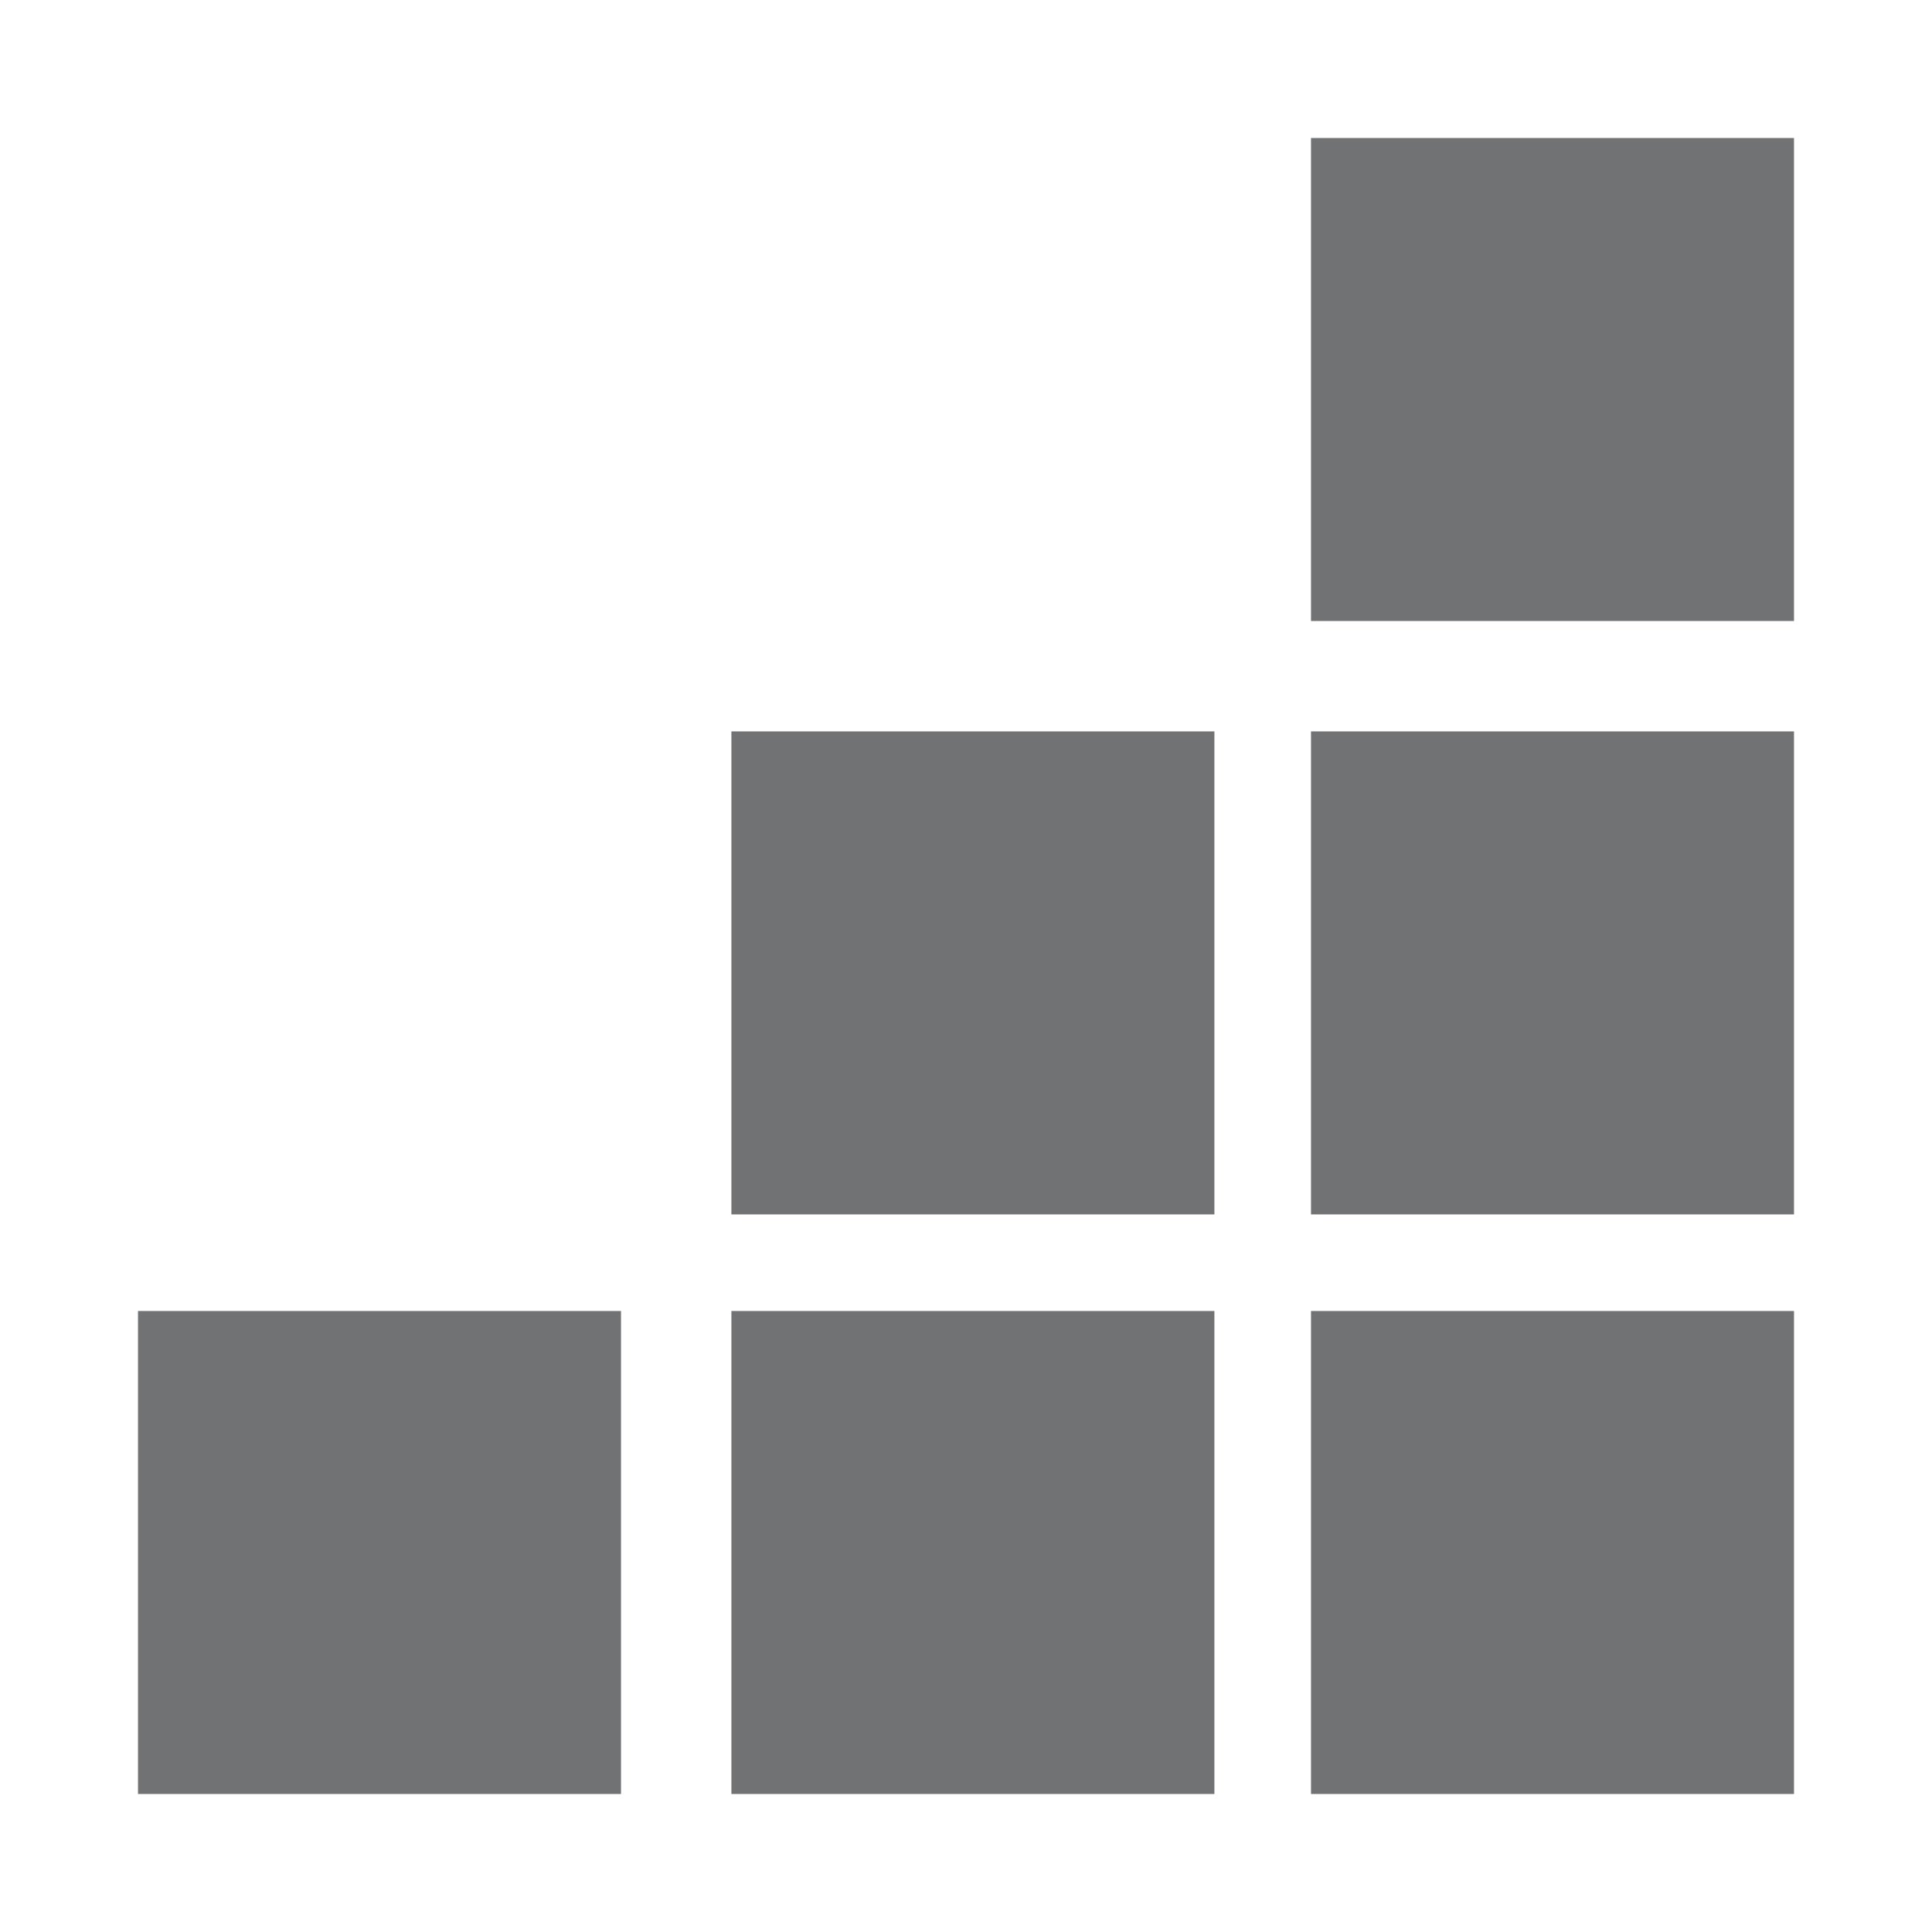
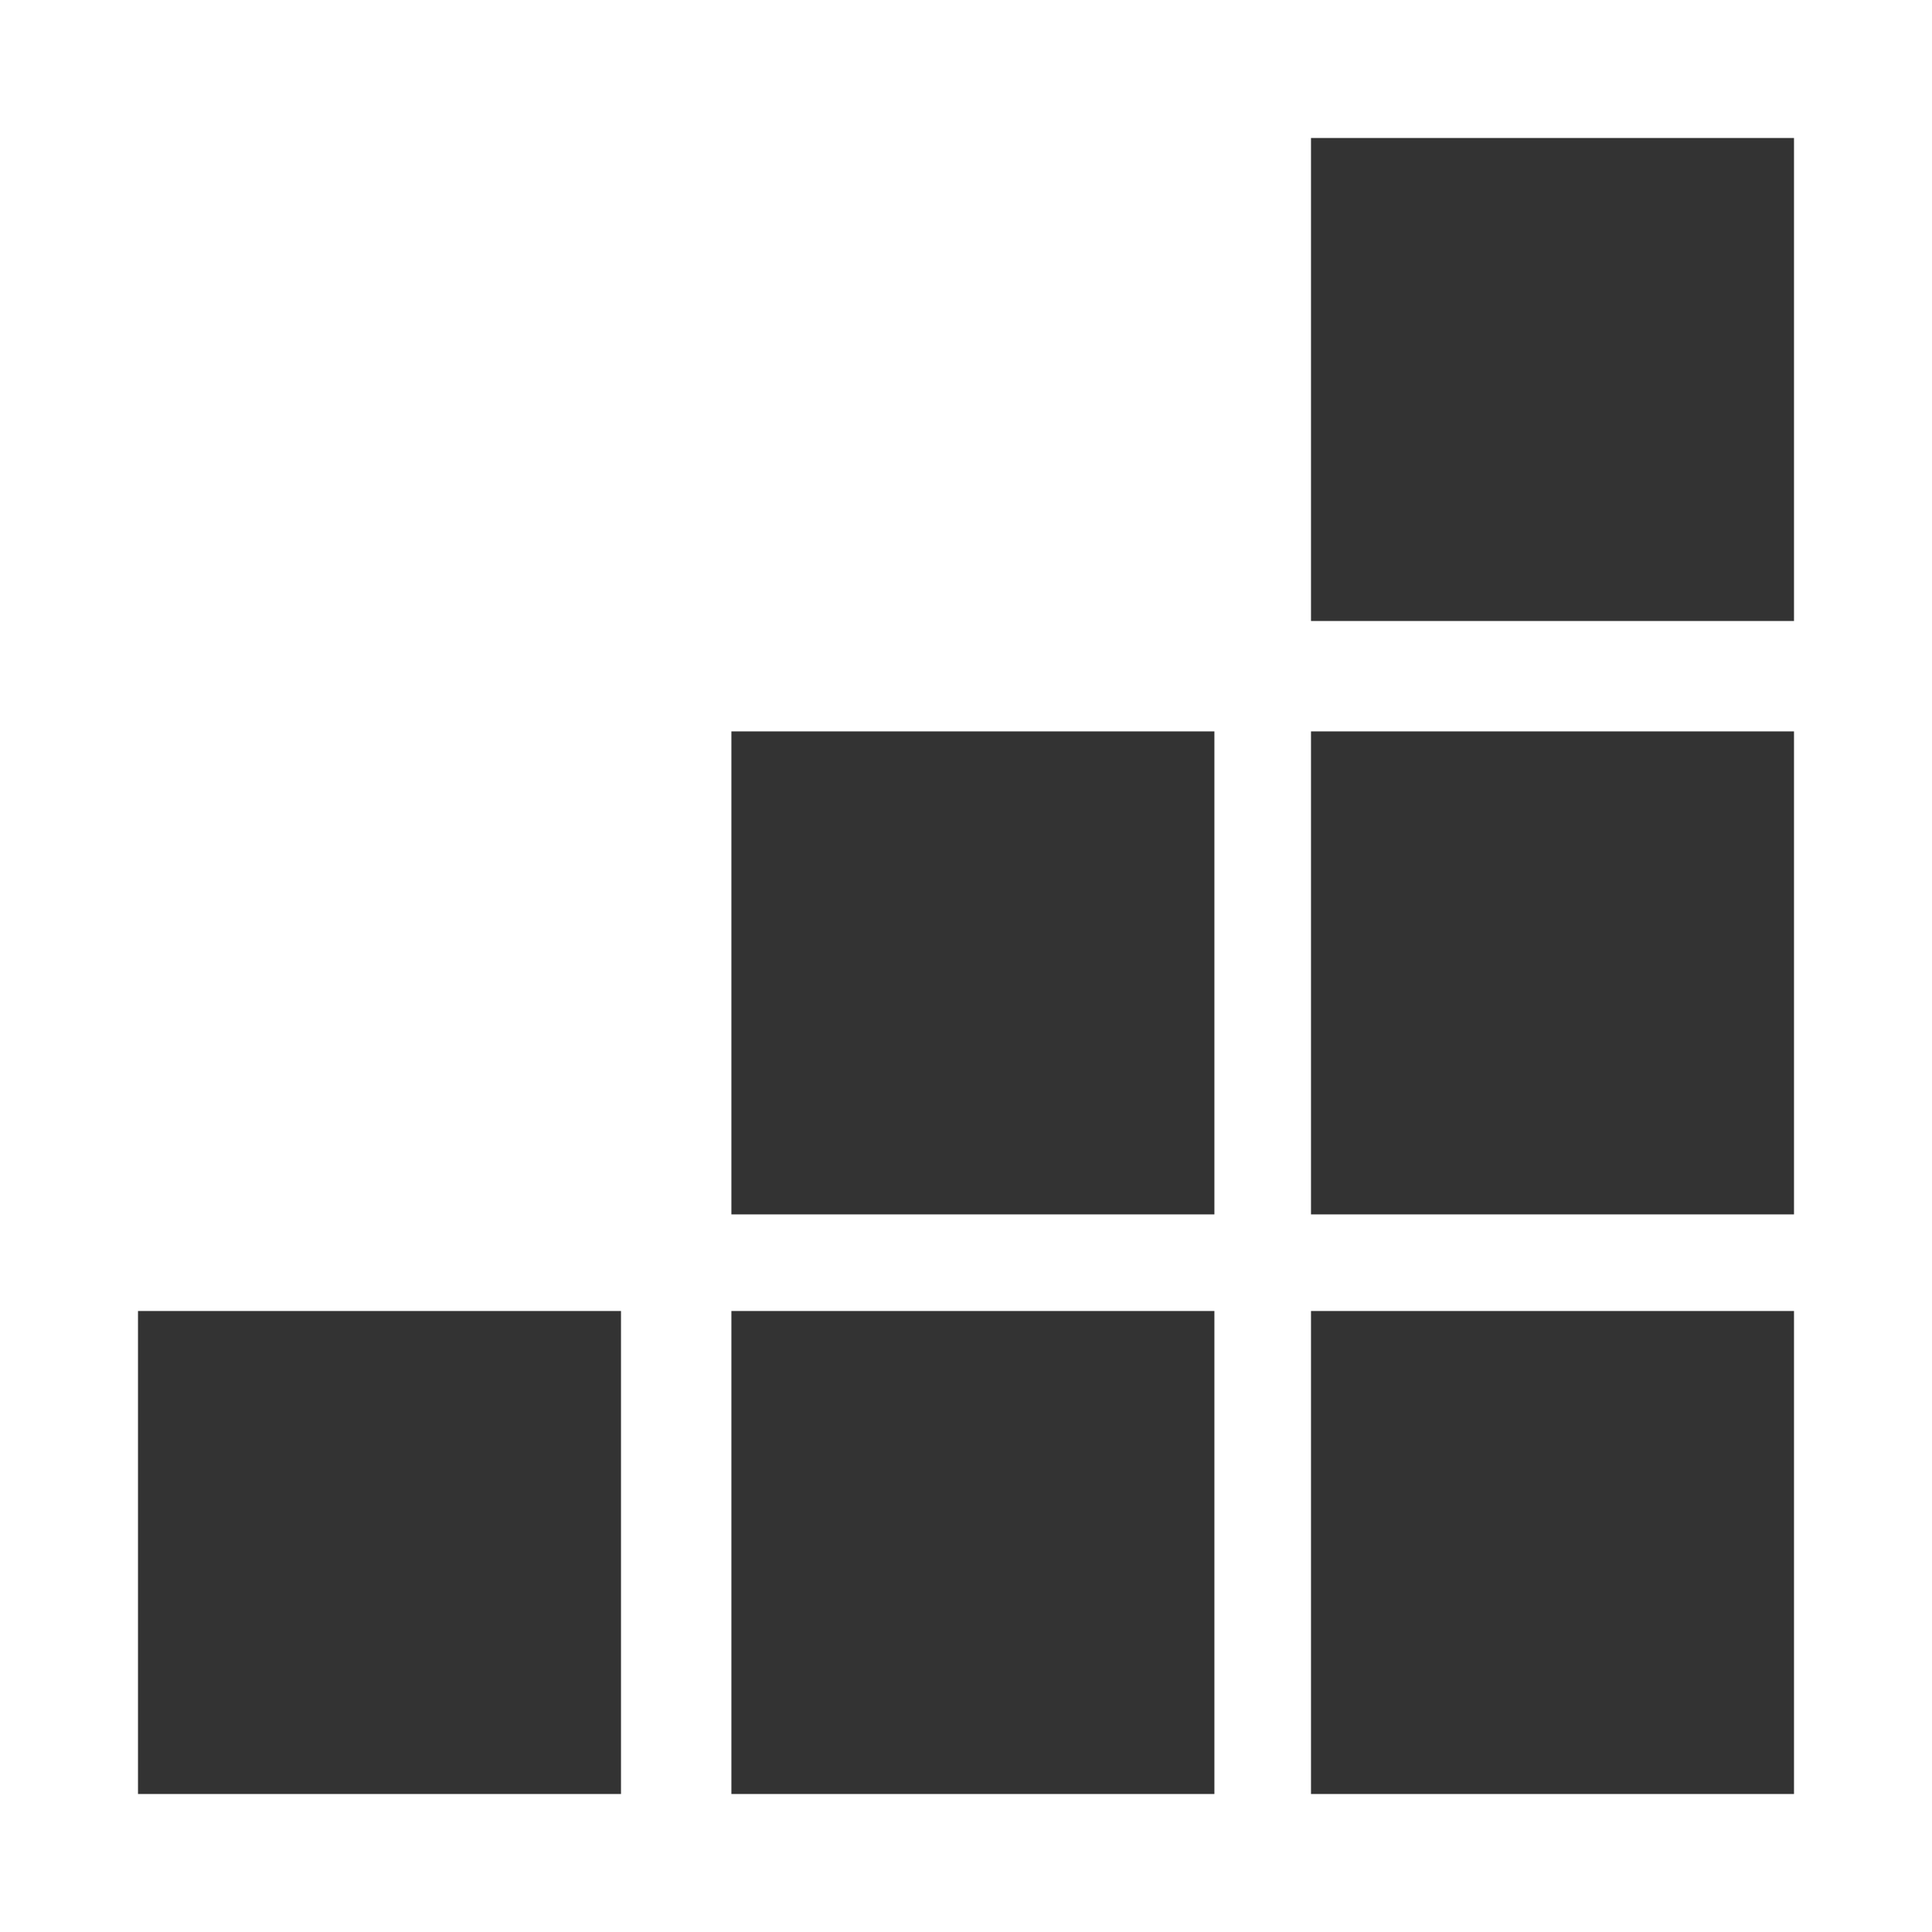
<svg xmlns="http://www.w3.org/2000/svg" version="1.1" id="Layer_1" x="0px" y="0px" viewBox="0 0 14 14" style="enable-background:new 0 0 14 14;" xml:space="preserve">
  <style type="text/css">
- 	.st0{fill:#717273;}
+ 	.icon-escalations{fill:#333333;}
</style>
  <g>
-     <rect x="1" y="9.5" class="st0" width="3.5" height="3.5" />
-     <rect x="5.3" y="9.5" class="st0" width="3.5" height="3.5" />
-     <rect x="9.5" y="9.5" class="st0" width="3.5" height="3.5" />
-     <rect x="5.3" y="5.3" class="st0" width="3.5" height="3.5" />
-     <rect x="9.5" y="5.3" class="st0" width="3.5" height="3.5" />
-     <rect x="9.5" y="1" class="st0" width="3.5" height="3.5" />
+     <rect x="1" y="9.5" class="icon-escalations" width="3.5" height="3.5" />
+     <rect x="5.3" y="9.5" class="icon-escalations" width="3.5" height="3.5" />
+     <rect x="9.5" y="9.5" class="icon-escalations" width="3.5" height="3.5" />
+     <rect x="5.3" y="5.3" class="icon-escalations" width="3.5" height="3.5" />
+     <rect x="9.5" y="5.3" class="icon-escalations" width="3.5" height="3.5" />
+     <rect x="9.5" y="1" class="icon-escalations" width="3.5" height="3.5" />
  </g>
</svg>
